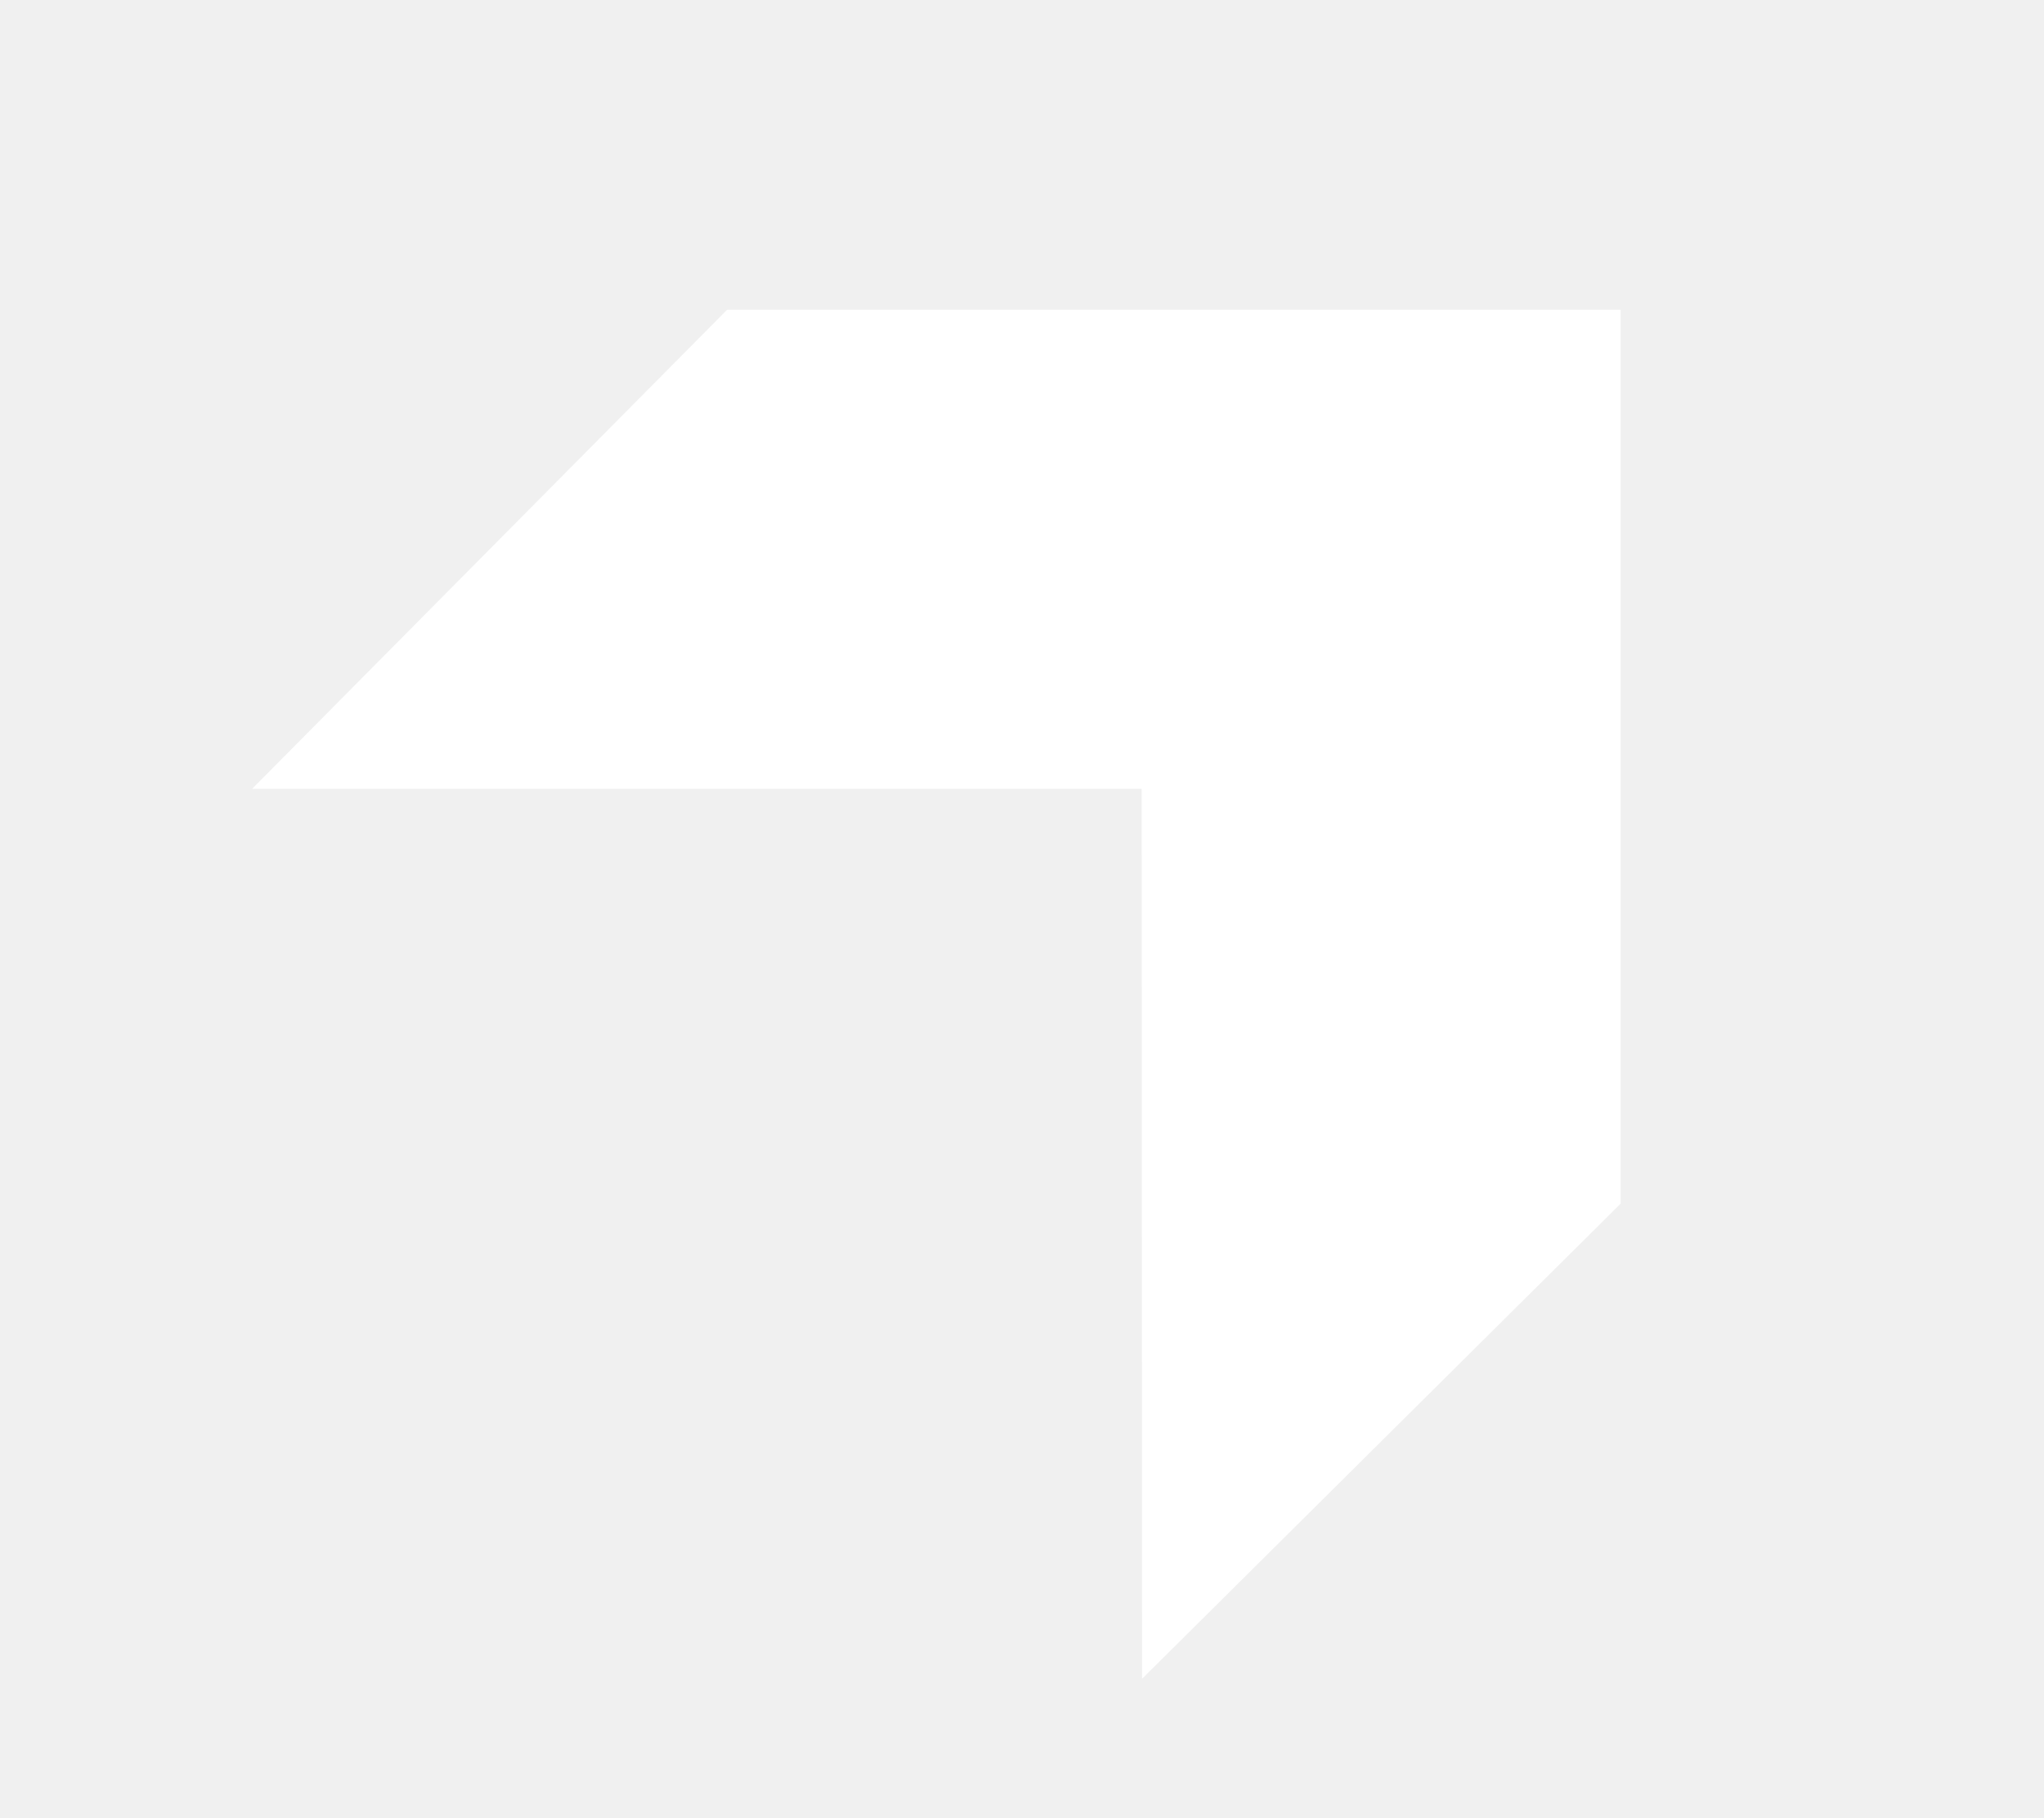
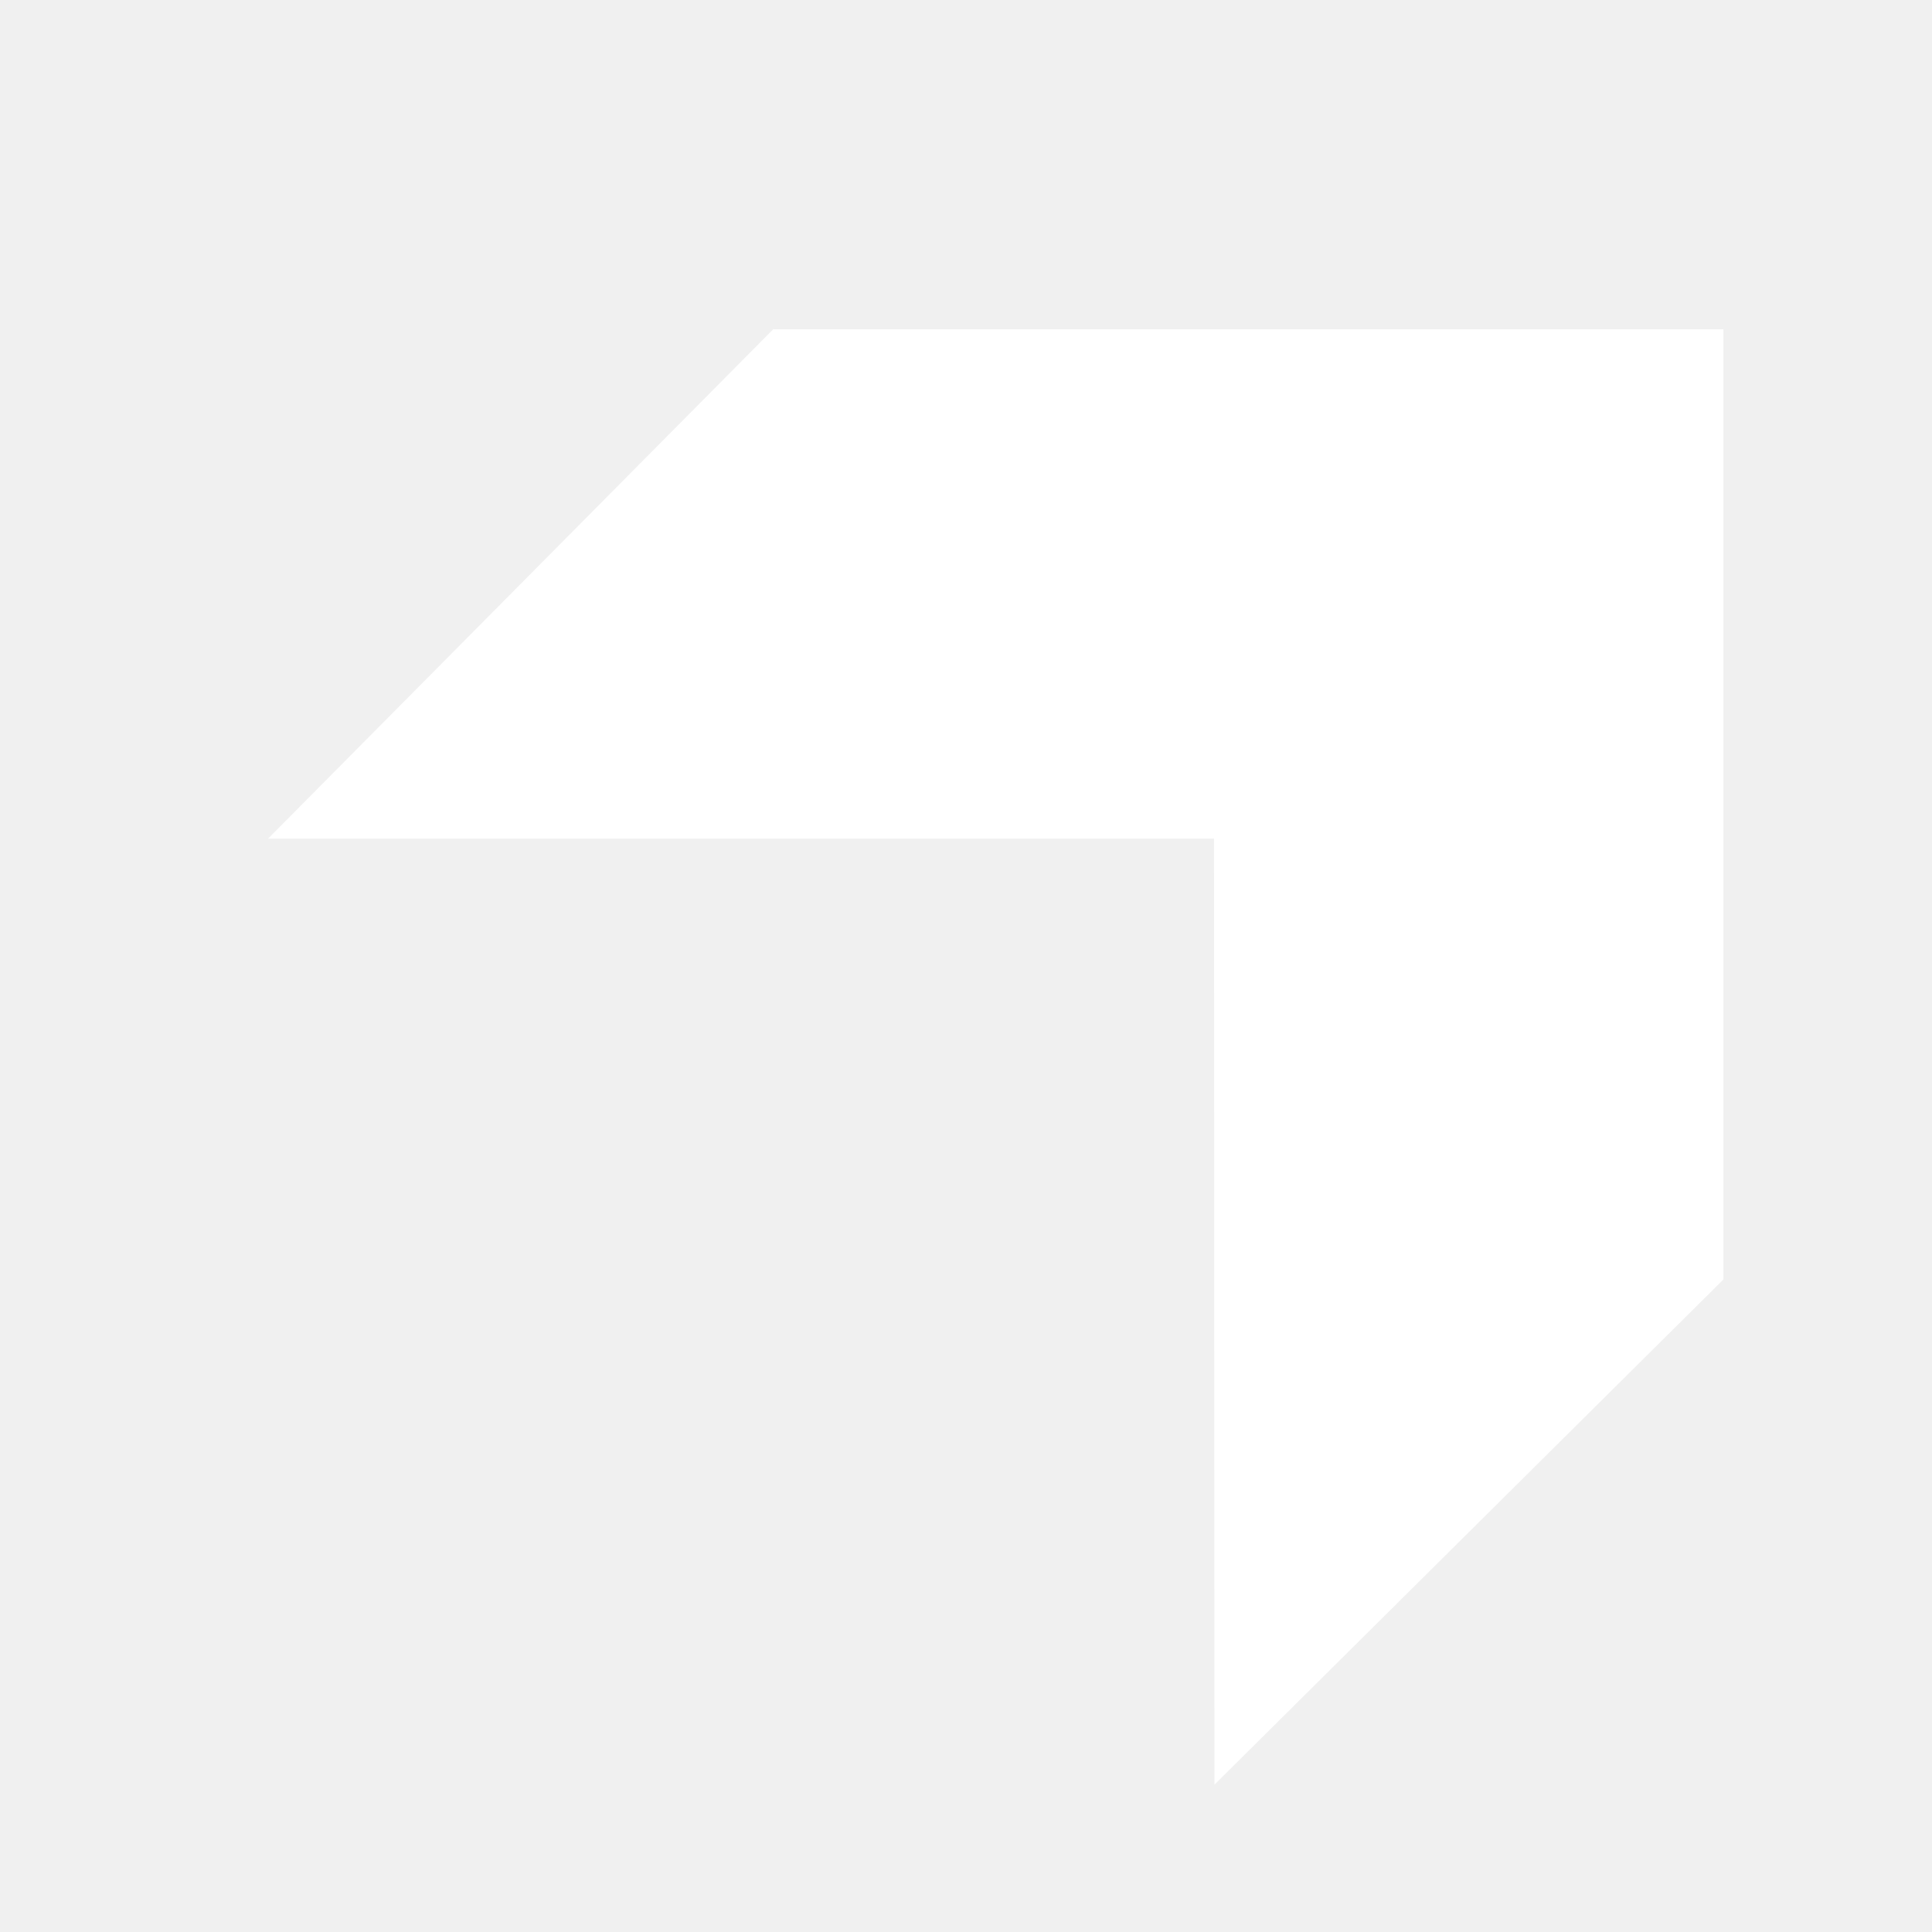
- <svg xmlns="http://www.w3.org/2000/svg" version="1.1" viewBox="0 0 900 800" width="900" height="800">
+ <svg xmlns="http://www.w3.org/2000/svg" version="1.1" viewBox="0 0 800 800" width="800" height="800">
  <defs />
-   <g id="Canvas_1" stroke="none" fill-opacity="1" stroke-opacity="1" fill="none" stroke-dasharray="none">
+   <g id="Canvas_1" stroke-opacity="1" fill-opacity="1" stroke-dasharray="none" fill="none" stroke="none">
    <g id="Canvas_1_Layer_1">
-       <g id="Graphic_11">
-         <path d="M 502.873 739 L 713.622 529.809 L 713.622 136.333 L 320.176 136.333 L 111 347.267 L 502.704 347.267 Z" fill="white" />
+       <g id="Group_2">
+         <g id="Group_3">
+           <g id="Group_4">
+             <g id="Graphic_5">
+               <path d="M 502.873 739 L 713.622 529.809 L 713.622 136.333 L 320.176 136.333 L 111 347.267 L 502.704 347.267 Z" fill="white" />
+             </g>
+           </g>
+         </g>
      </g>
    </g>
  </g>
</svg>
